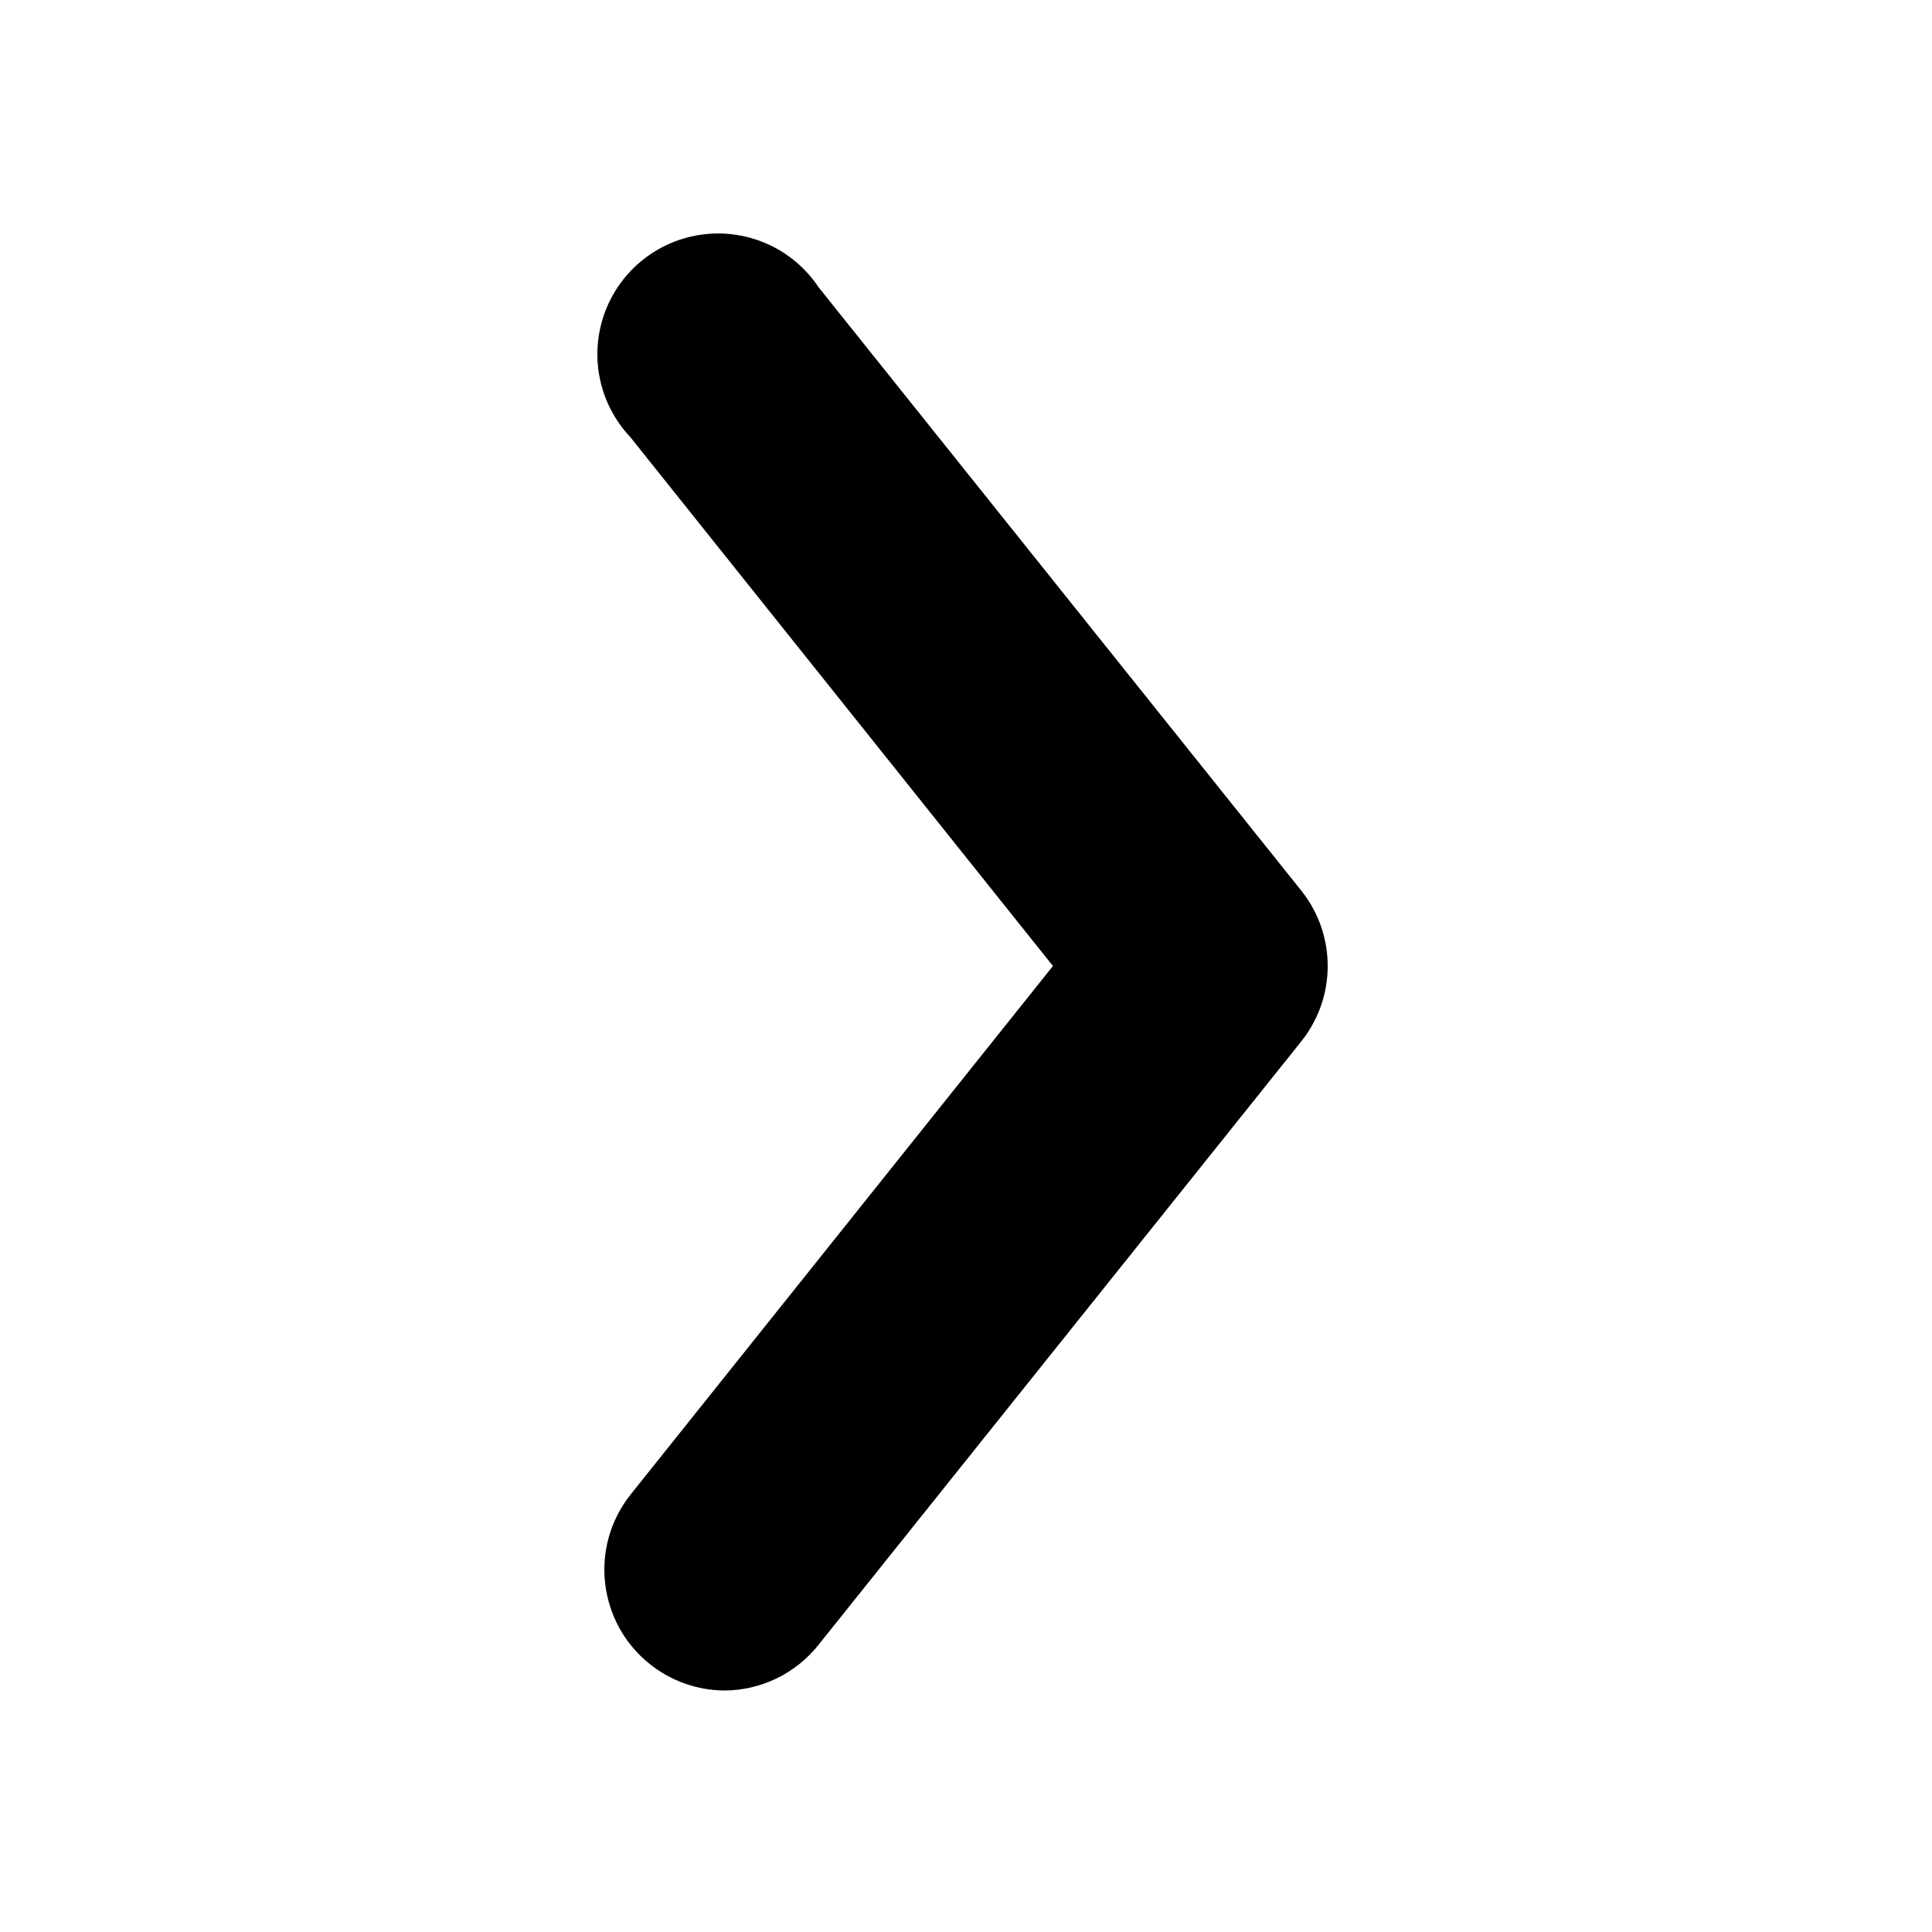
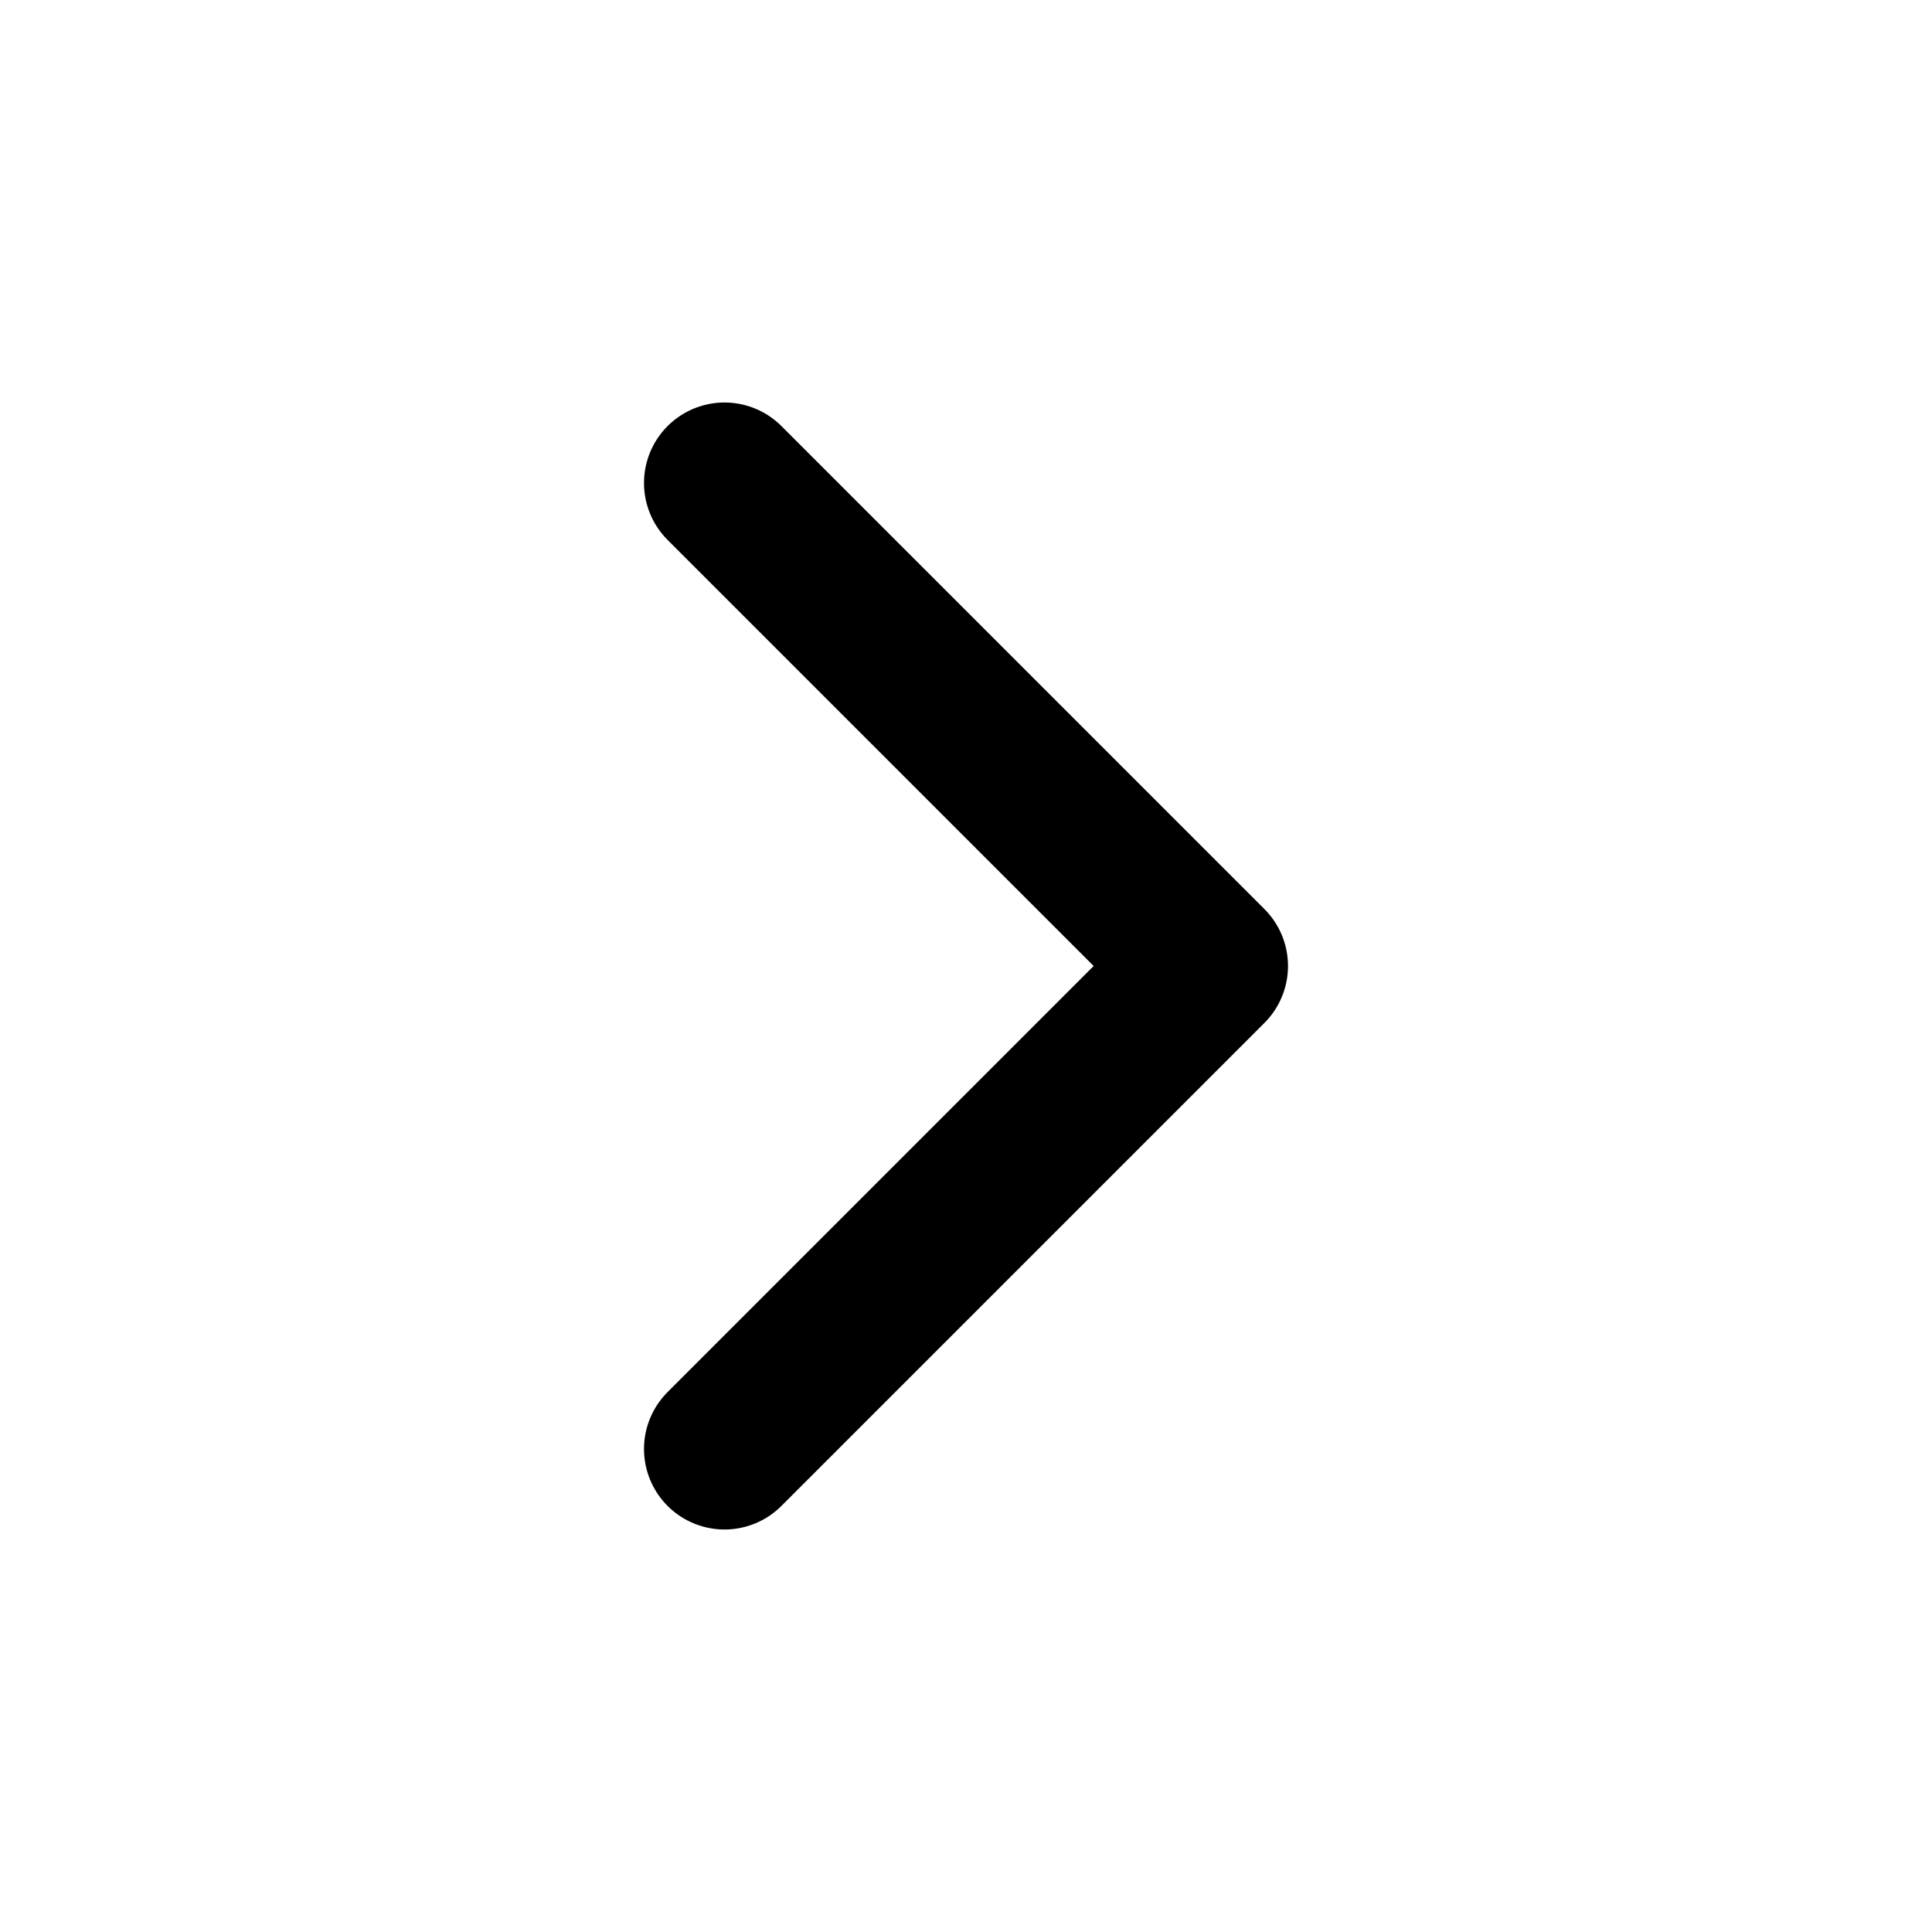
- <svg xmlns="http://www.w3.org/2000/svg" viewBox="0 0 16 16">
-   <g id="e76bb43a-8c66-4c67-8035-144aa17e4775" data-name="icons">
-     <path d="M5.38,13.78A1,1,0,0,0,6,14a1,1,0,0,0,.78-.38l4-5a1,1,0,0,0,0-1.24l-4-5A1,1,0,1,0,5.22,3.62L8.72,8l-3.5,4.38A1,1,0,0,0,5.38,13.78Z" />
-   </g>
+ <svg xmlns="http://www.w3.org/2000/svg" width="24" height="24" viewBox="0 0 24 24" fill="none" stroke="currentColor" stroke-width="2" stroke-linecap="round" stroke-linejoin="round" class="feather feather-chevron-right">
+   <polyline points="9 18 15 12 9 6" />
</svg>
